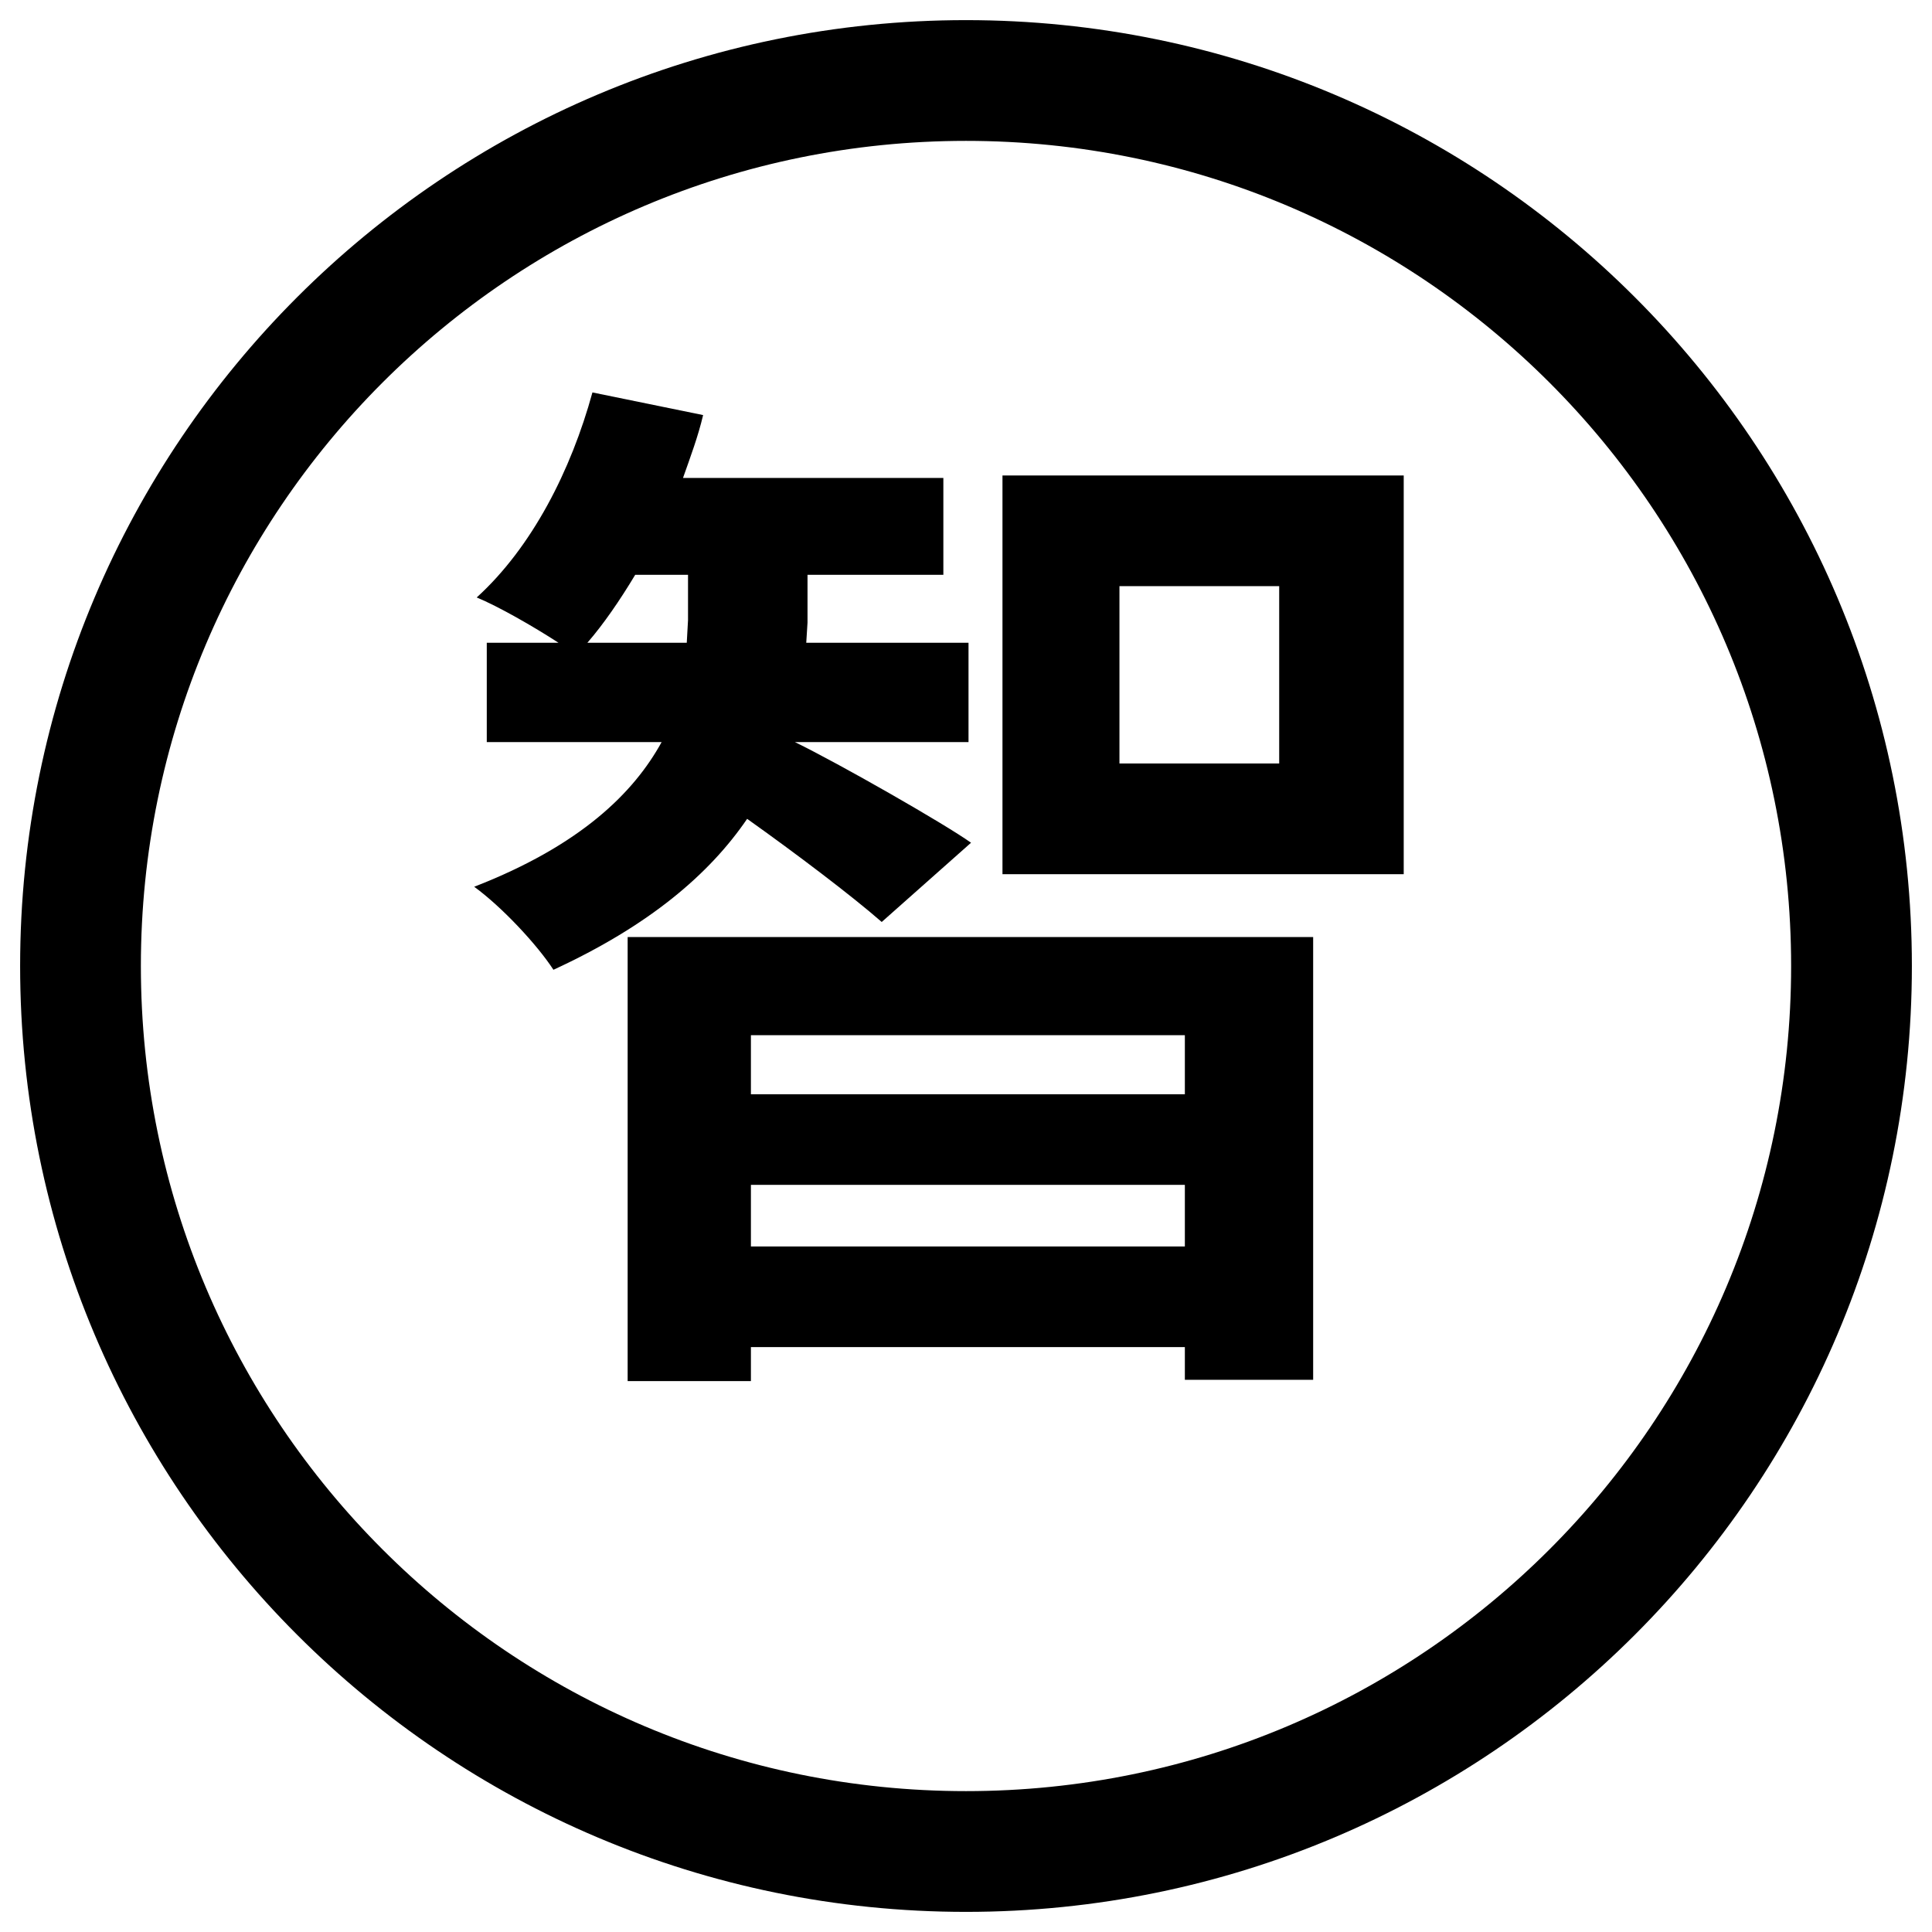
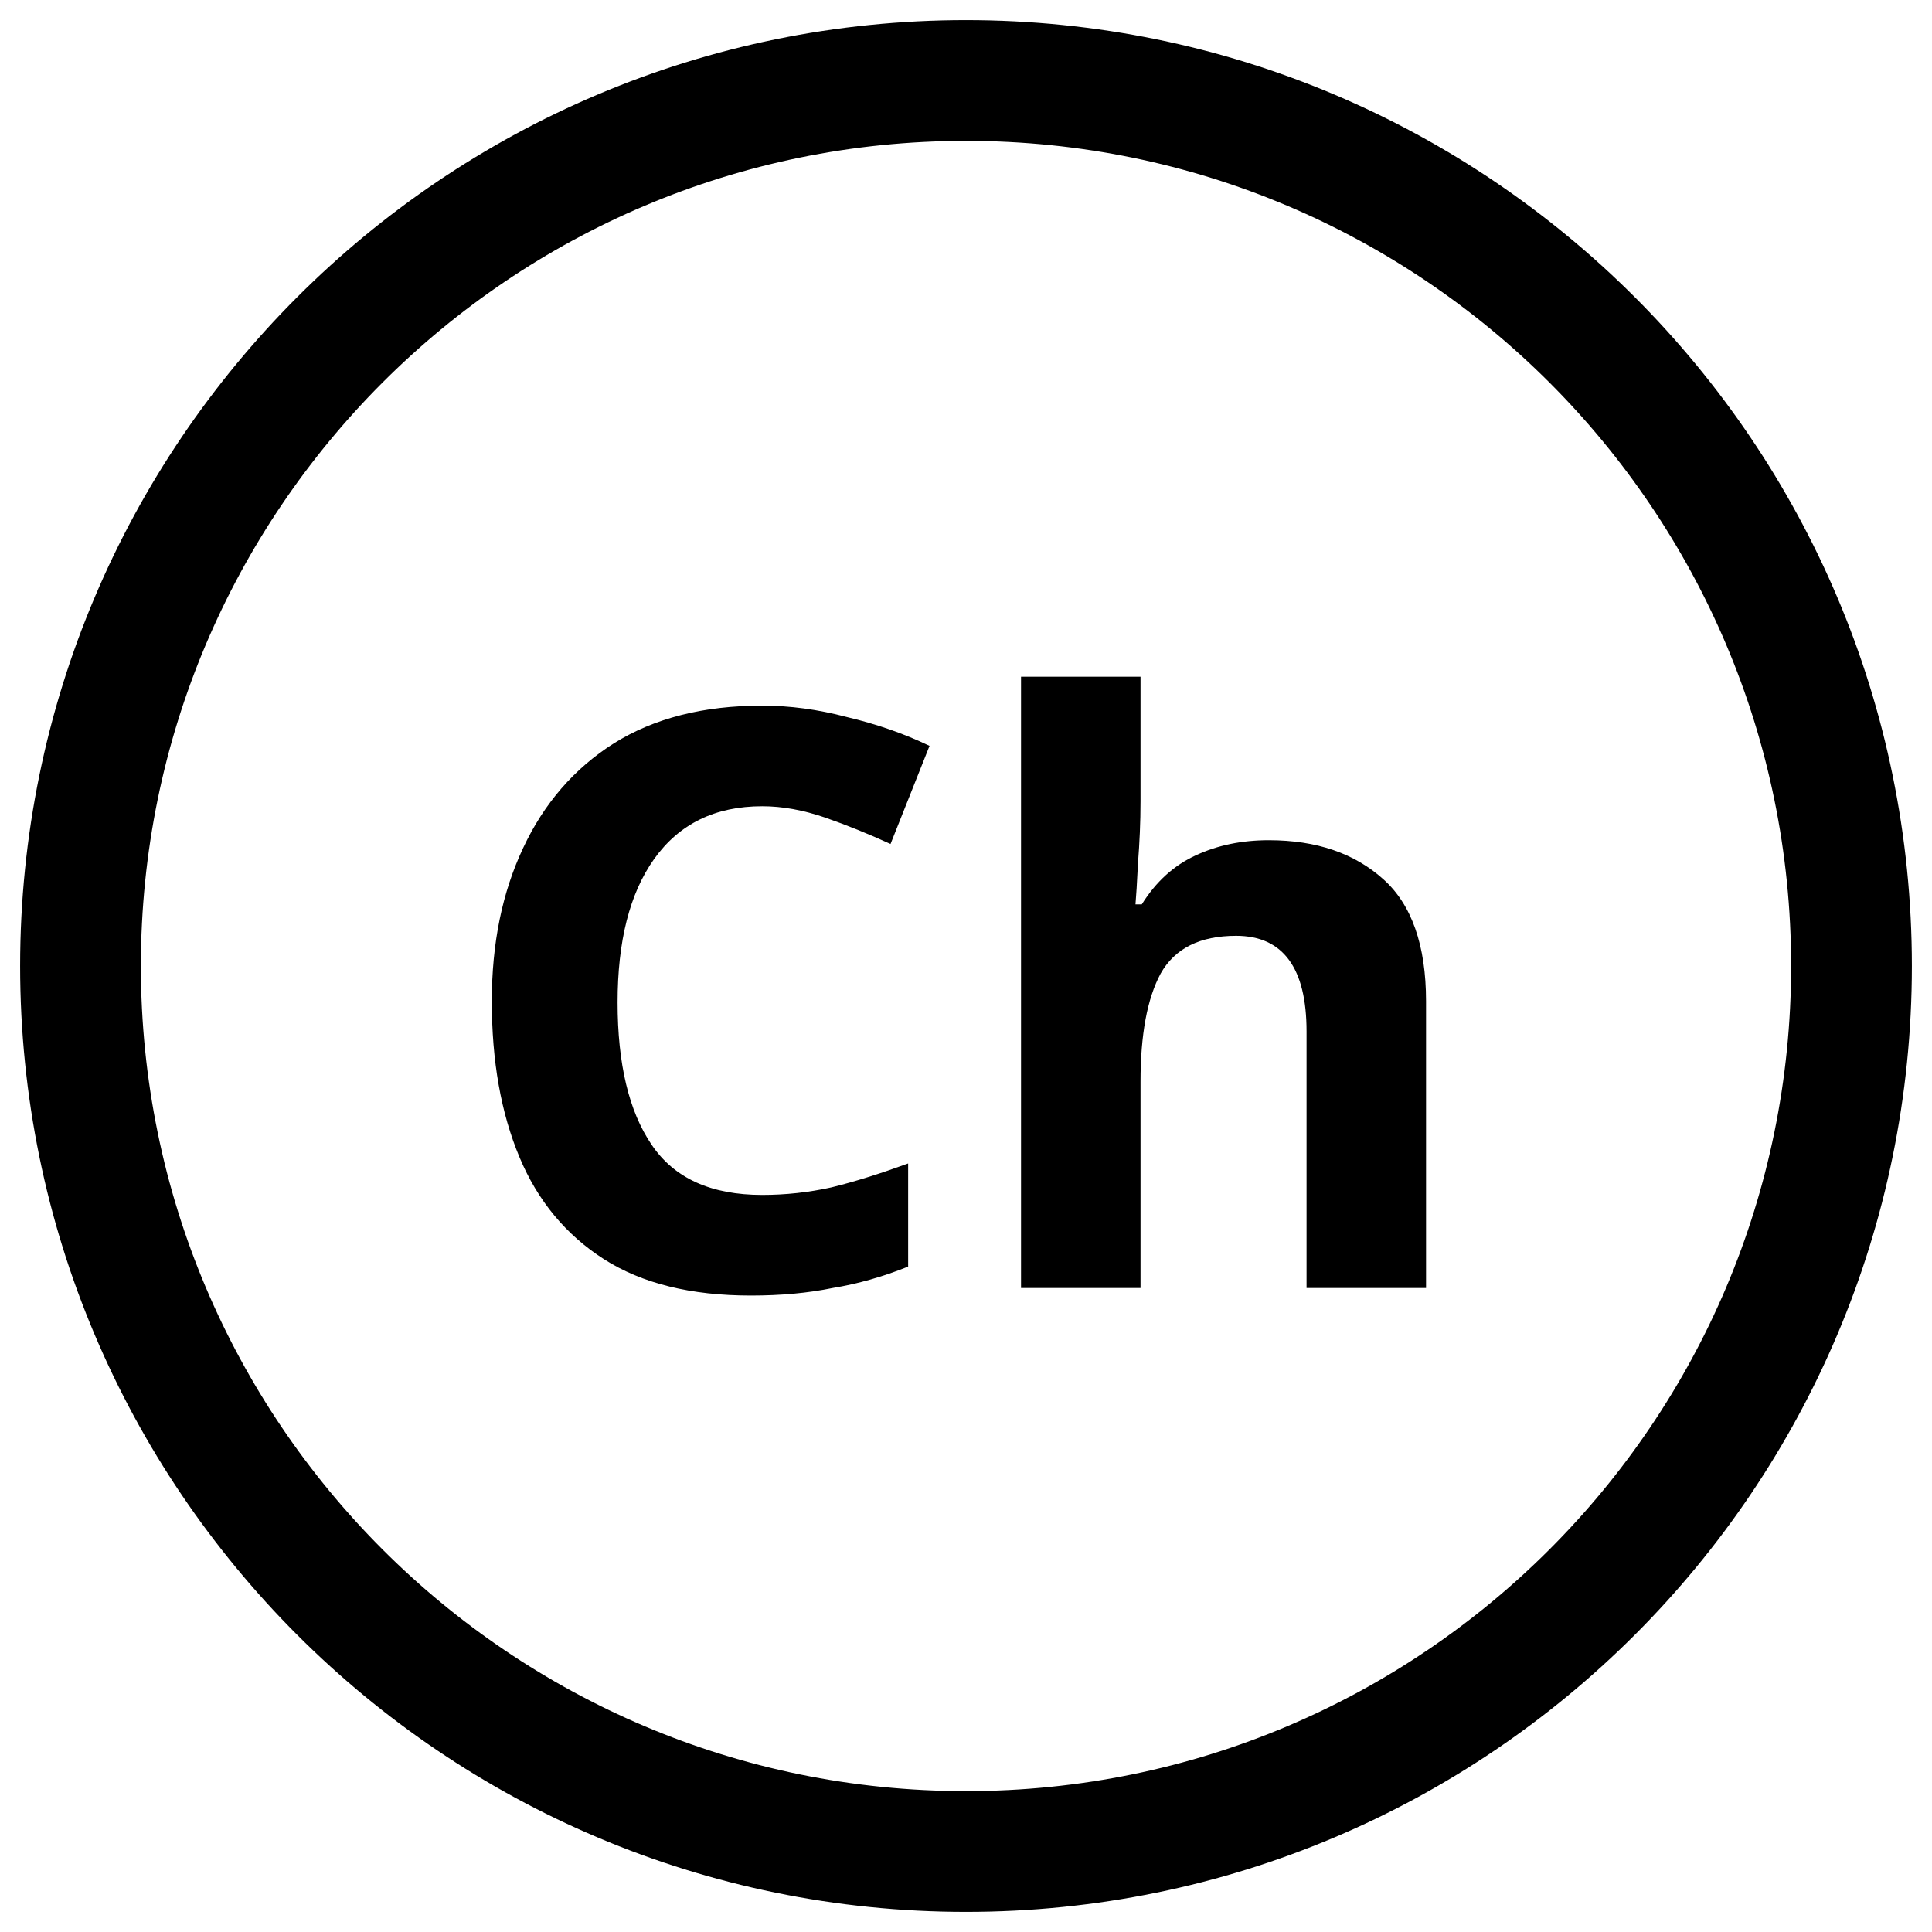
<svg xmlns="http://www.w3.org/2000/svg" viewBox="0 0 24 24" role="img">
  <circle cx="12" cy="12" r="11" fill="none" stroke="#000" stroke-width="1.5" />
-   <text x="12" y="16" text-anchor="middle" font-family="system-ui,sans-serif" font-weight="600" font-size="13" fill="#000">智</text>
+   <text x="12" y="16" text-anchor="middle" font-family="system-ui,sans-serif" font-weight="600" font-size="10" fill="#000">Ch</text>
</svg>
